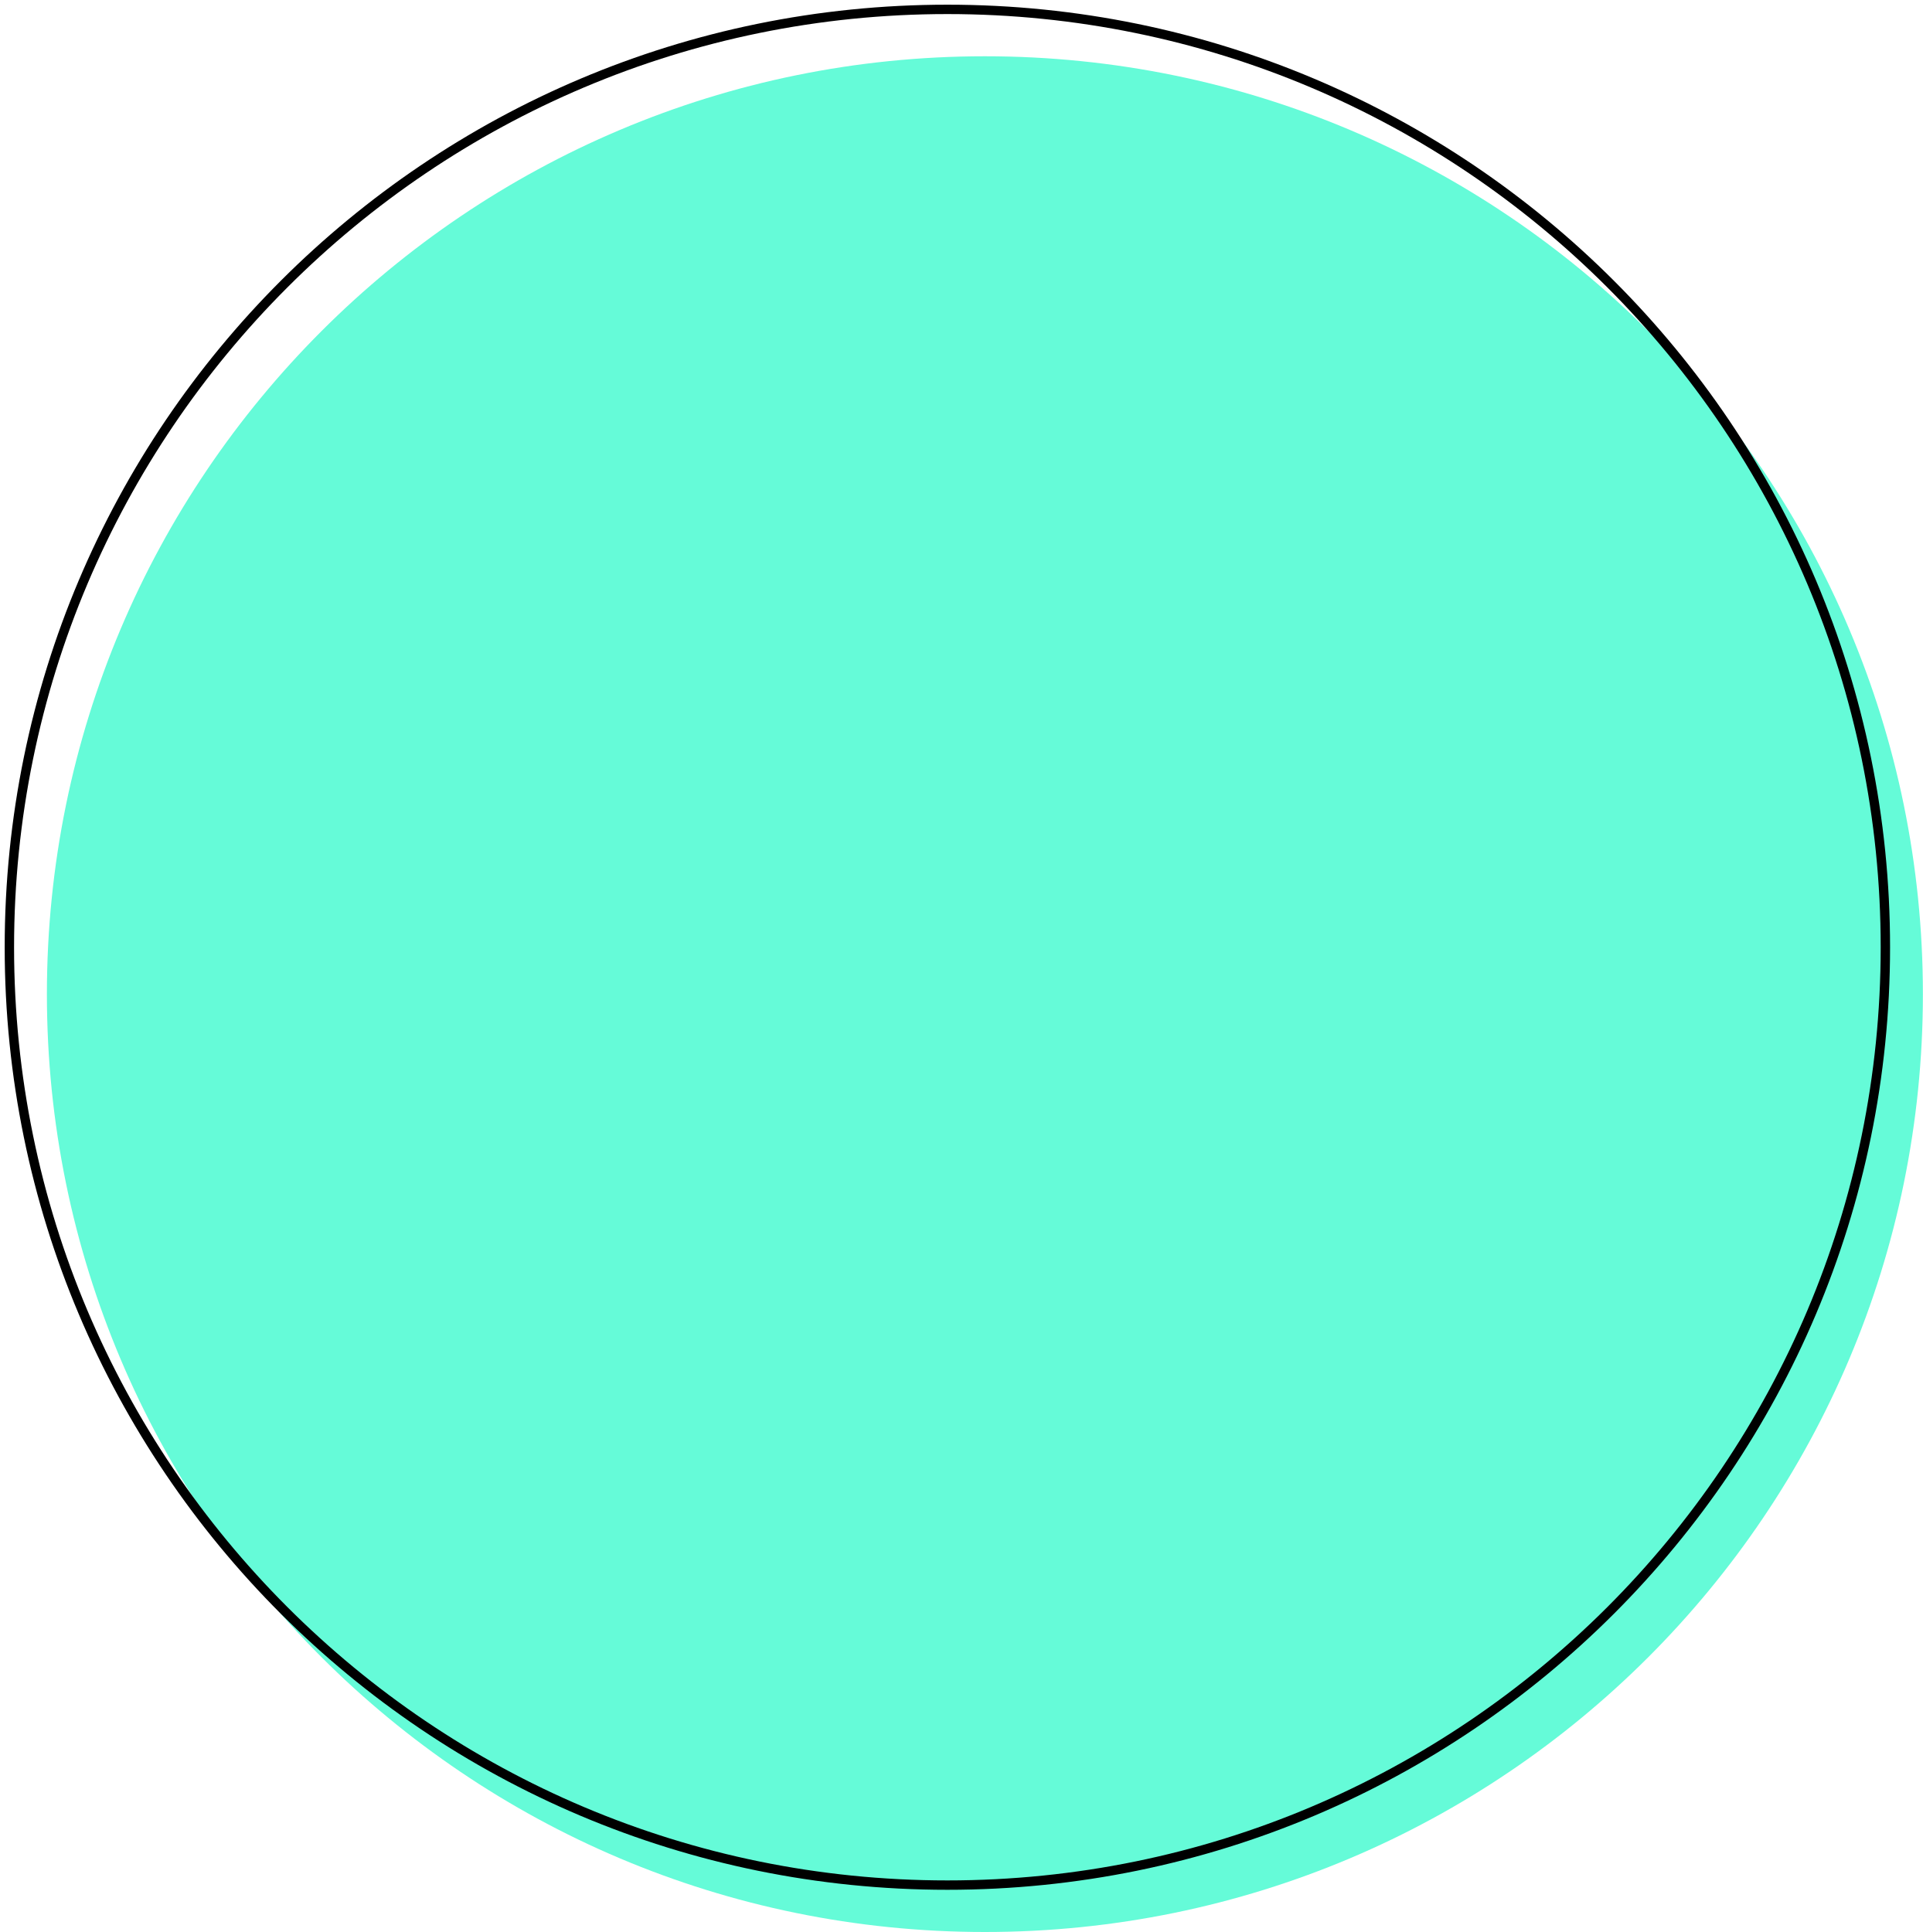
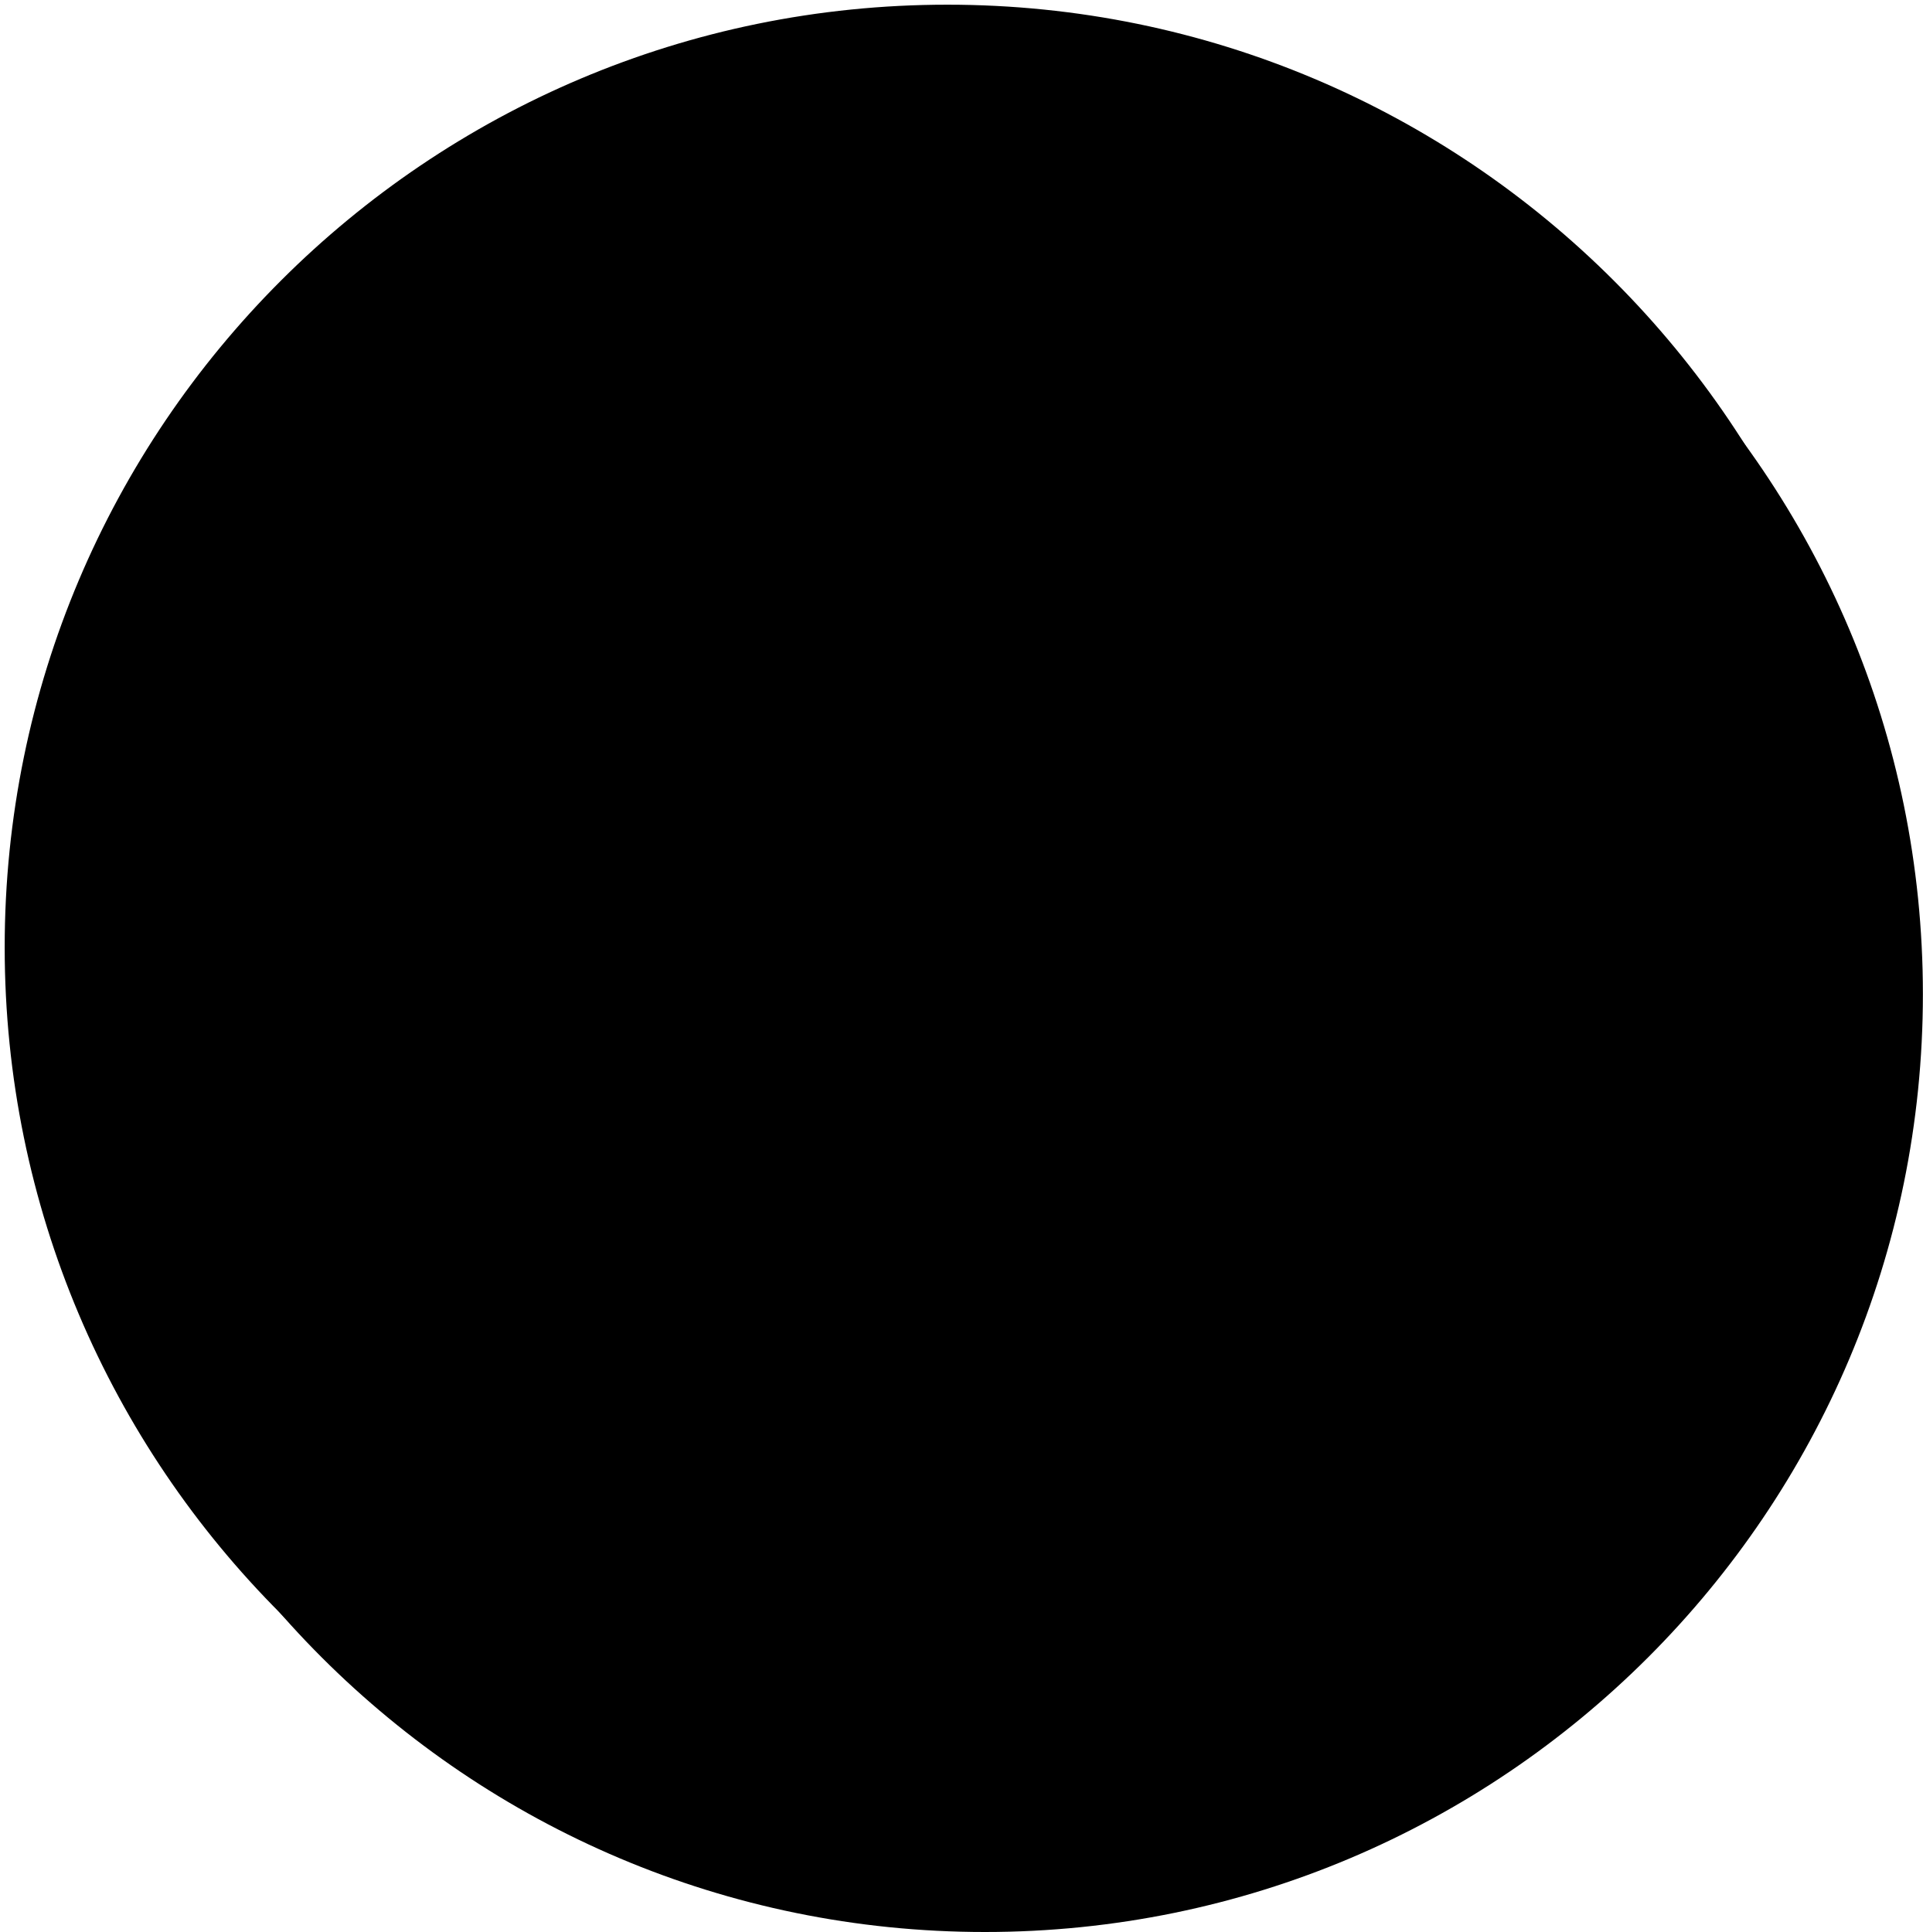
<svg xmlns="http://www.w3.org/2000/svg" width="205px" height="206px" viewBox="0 0 205 206" version="1.1">
-   <g id="Page-1" stroke="none" stroke-width="1" fill="none" fill-rule="evenodd">
+   <g id="Page-1" stroke="none" stroke-width="1">
    <g id="Group" transform="translate(1, 1)">
-       <circle id="Oval" fill="#65FBD8" cx="104" cy="105" r="100" />
+       <circle id="Oval" cx="104" cy="105" r="100" />
      <circle id="Oval" stroke="#000000" stroke-linecap="round" cx="100" cy="100" r="100" />
    </g>
  </g>
</svg>
